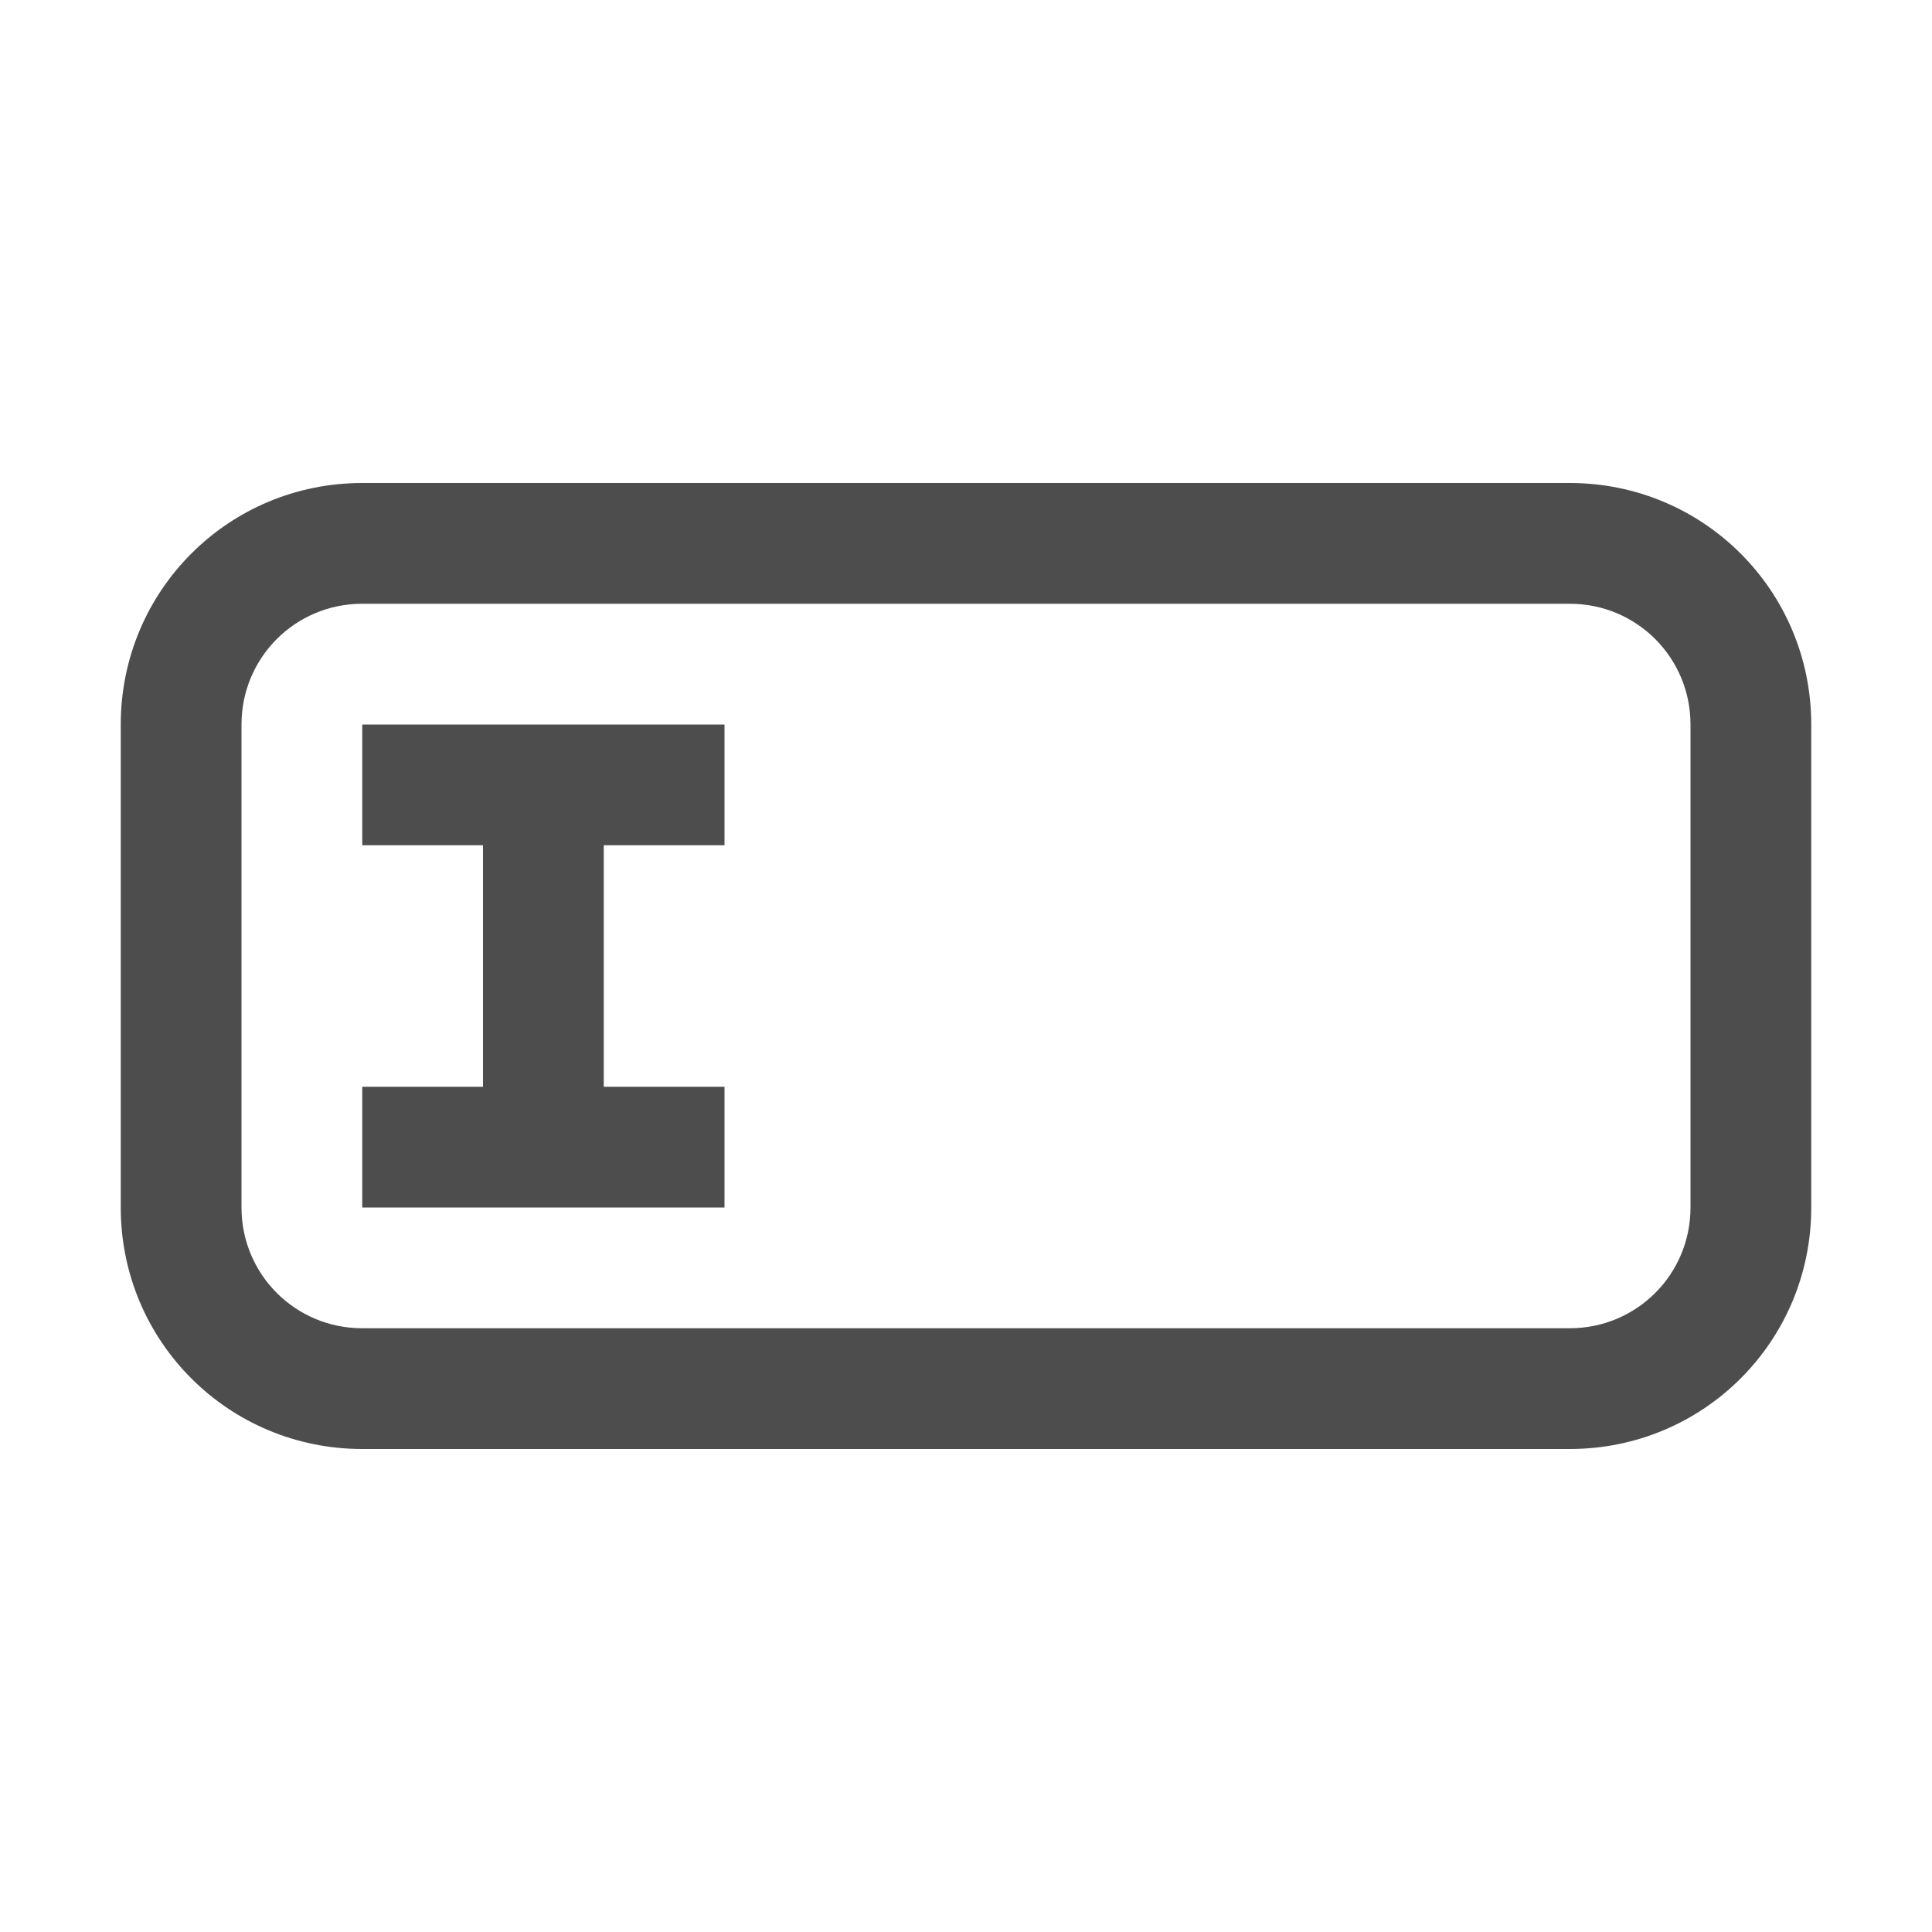
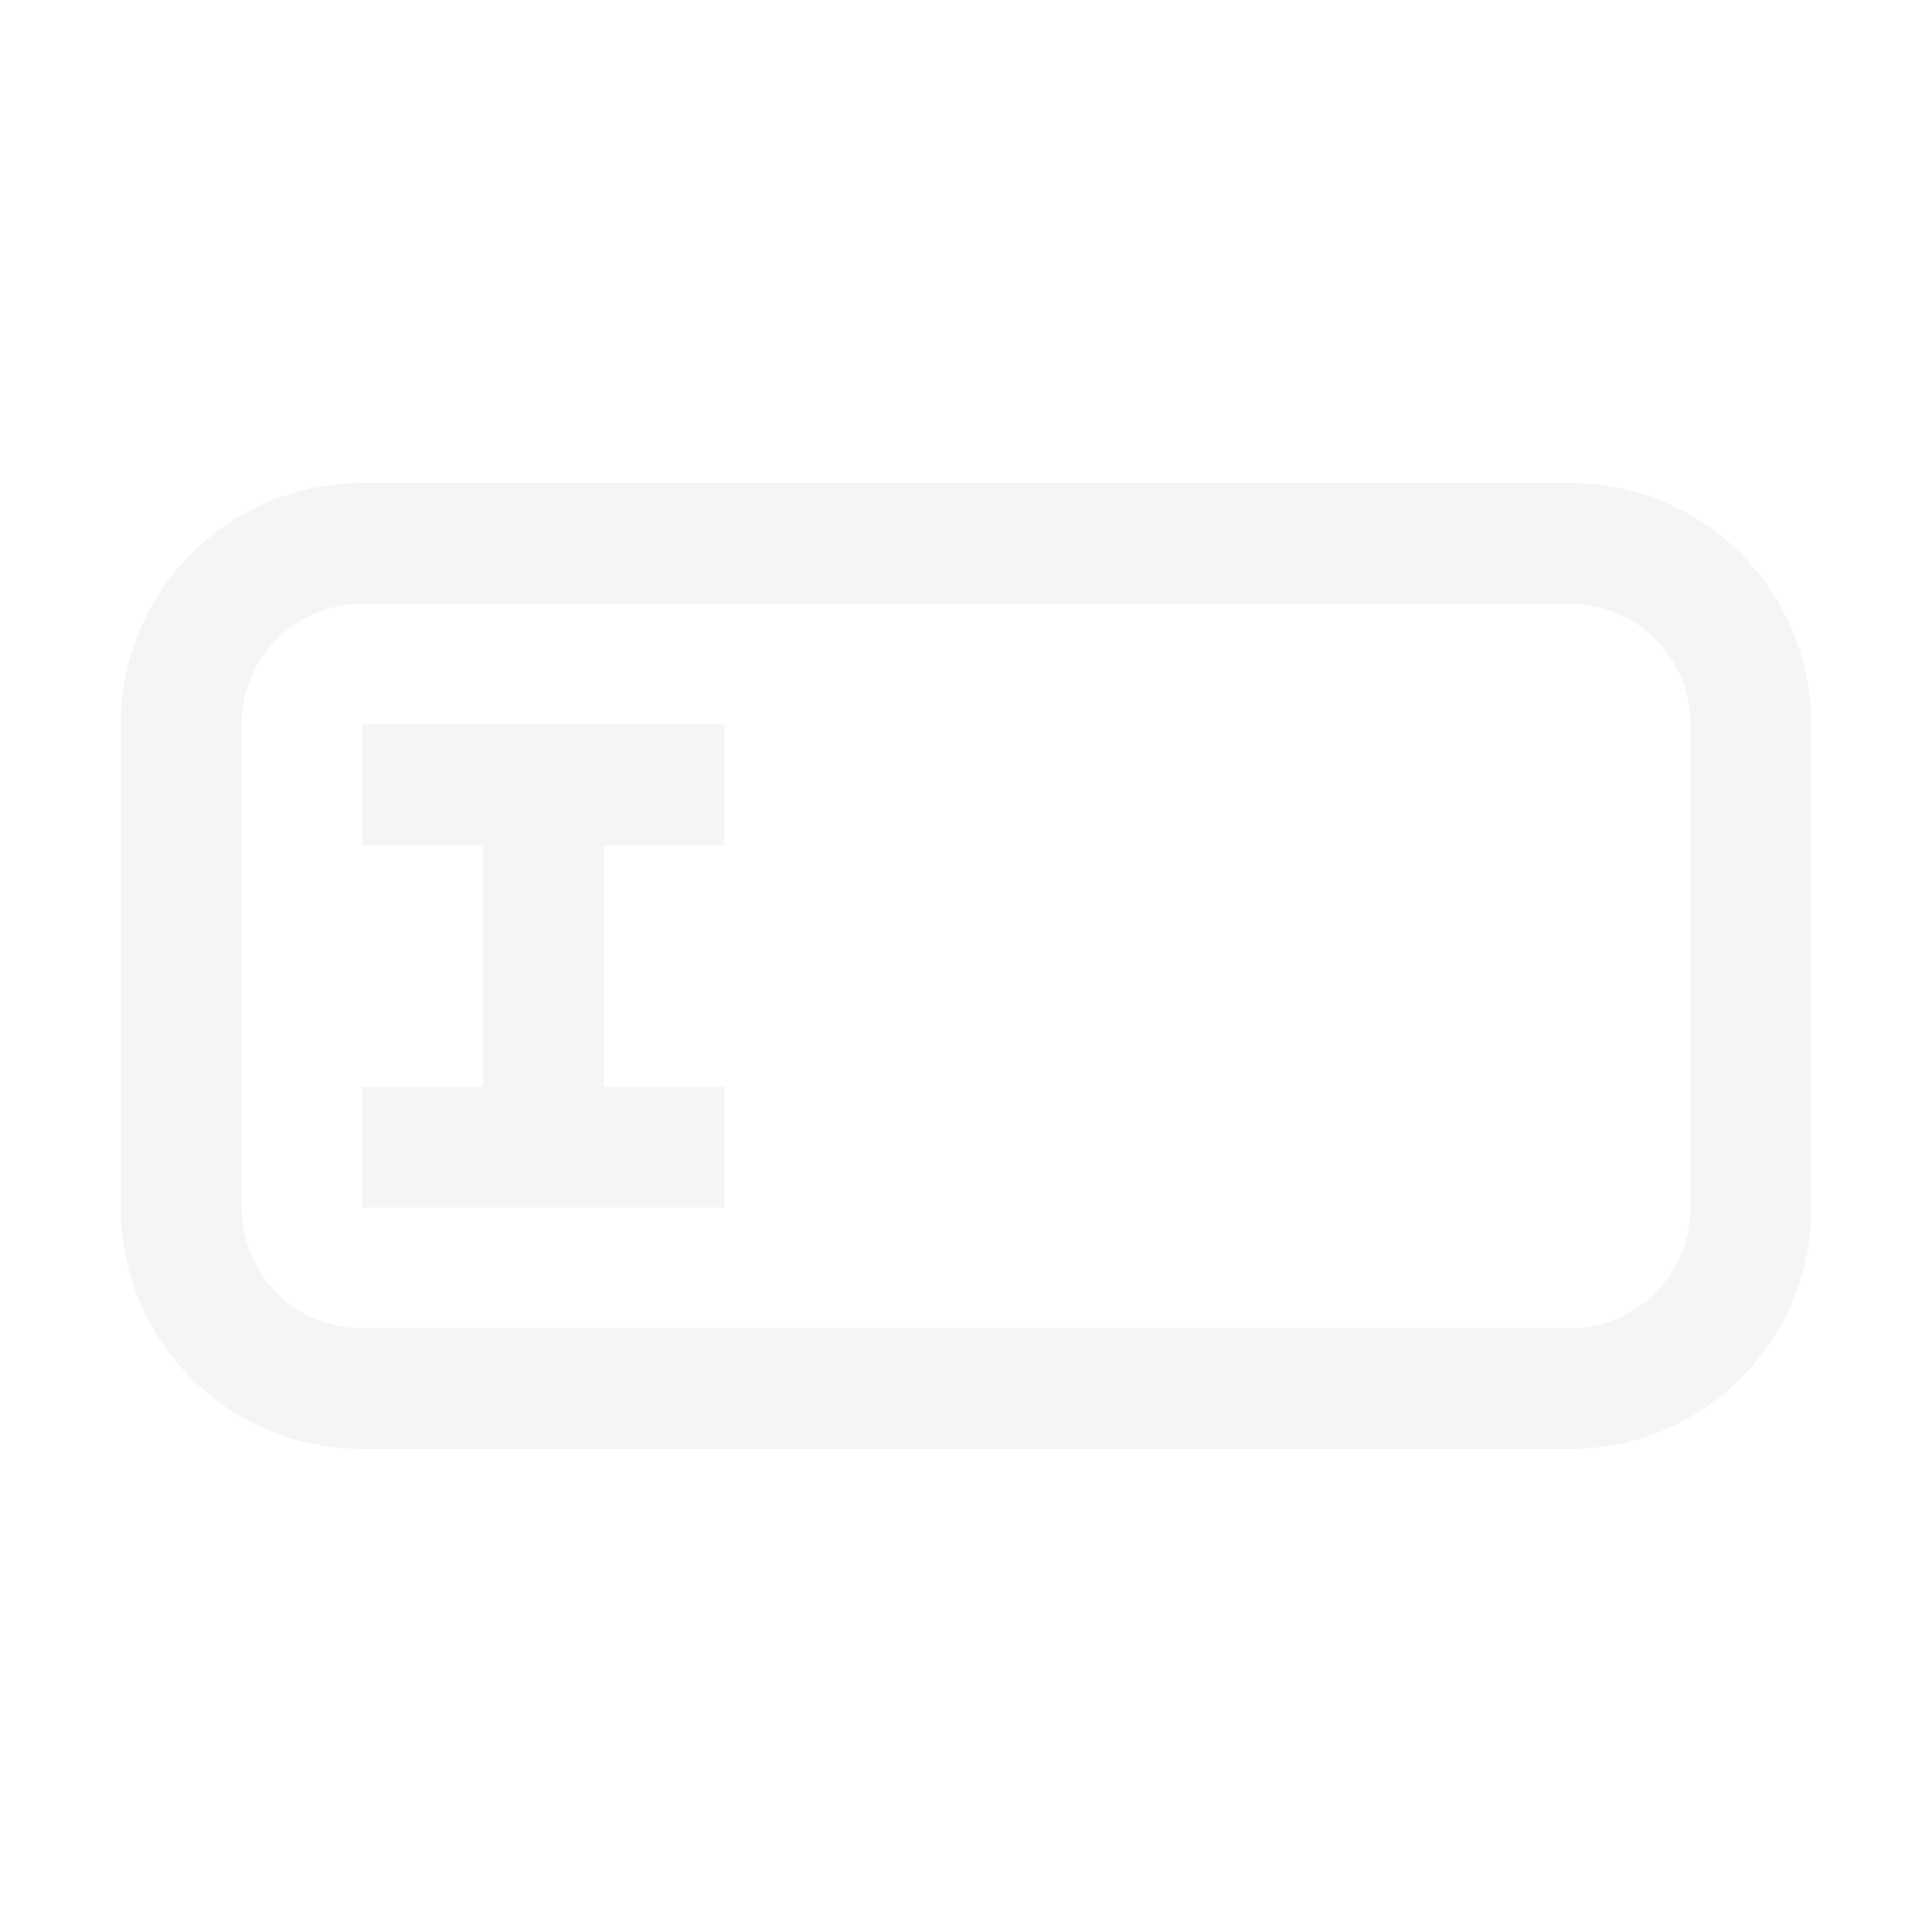
<svg xmlns="http://www.w3.org/2000/svg" width="16" height="16" viewBox="0 0 16 16" id="svg2" version="1.1">
  <defs id="defs3051">
    <style type="text/css" id="current-color-scheme">
    .ColorScheme-Text {
-     color:#4d4d4d;
+     color:#f5f5f5;
    }
    </style>
  </defs>
  <g id="layer1" transform="translate(-3,-1033.362)">
    <path style="fill:currentColor;fill-opacity:1;stroke:none" class="ColorScheme-Text" d="M 3 4 C 1.892 4 1 4.892 1 6 L 1 10 C 1 11.108 1.892 12 3 12 L 13 12 C 14.108 12 15 11.108 15 10 L 15 6 C 15 4.892 14.108 4 13 4 L 3 4 z M 3 5 L 13 5 C 13.554 5 14 5.446 14 6 L 14 10 C 14 10.554 13.554 11 13 11 L 3 11 C 2.446 11 2 10.554 2 10 L 2 6 C 2 5.446 2.446 5 3 5 z M 3 6 L 3 7 L 4 7 L 4 9 L 3 9 L 3 10 L 6 10 L 6 9 L 5 9 L 5 7 L 6 7 L 6 6 L 3 6 z " transform="translate(3,1033.362)" id="rect822" />
  </g>
</svg>
